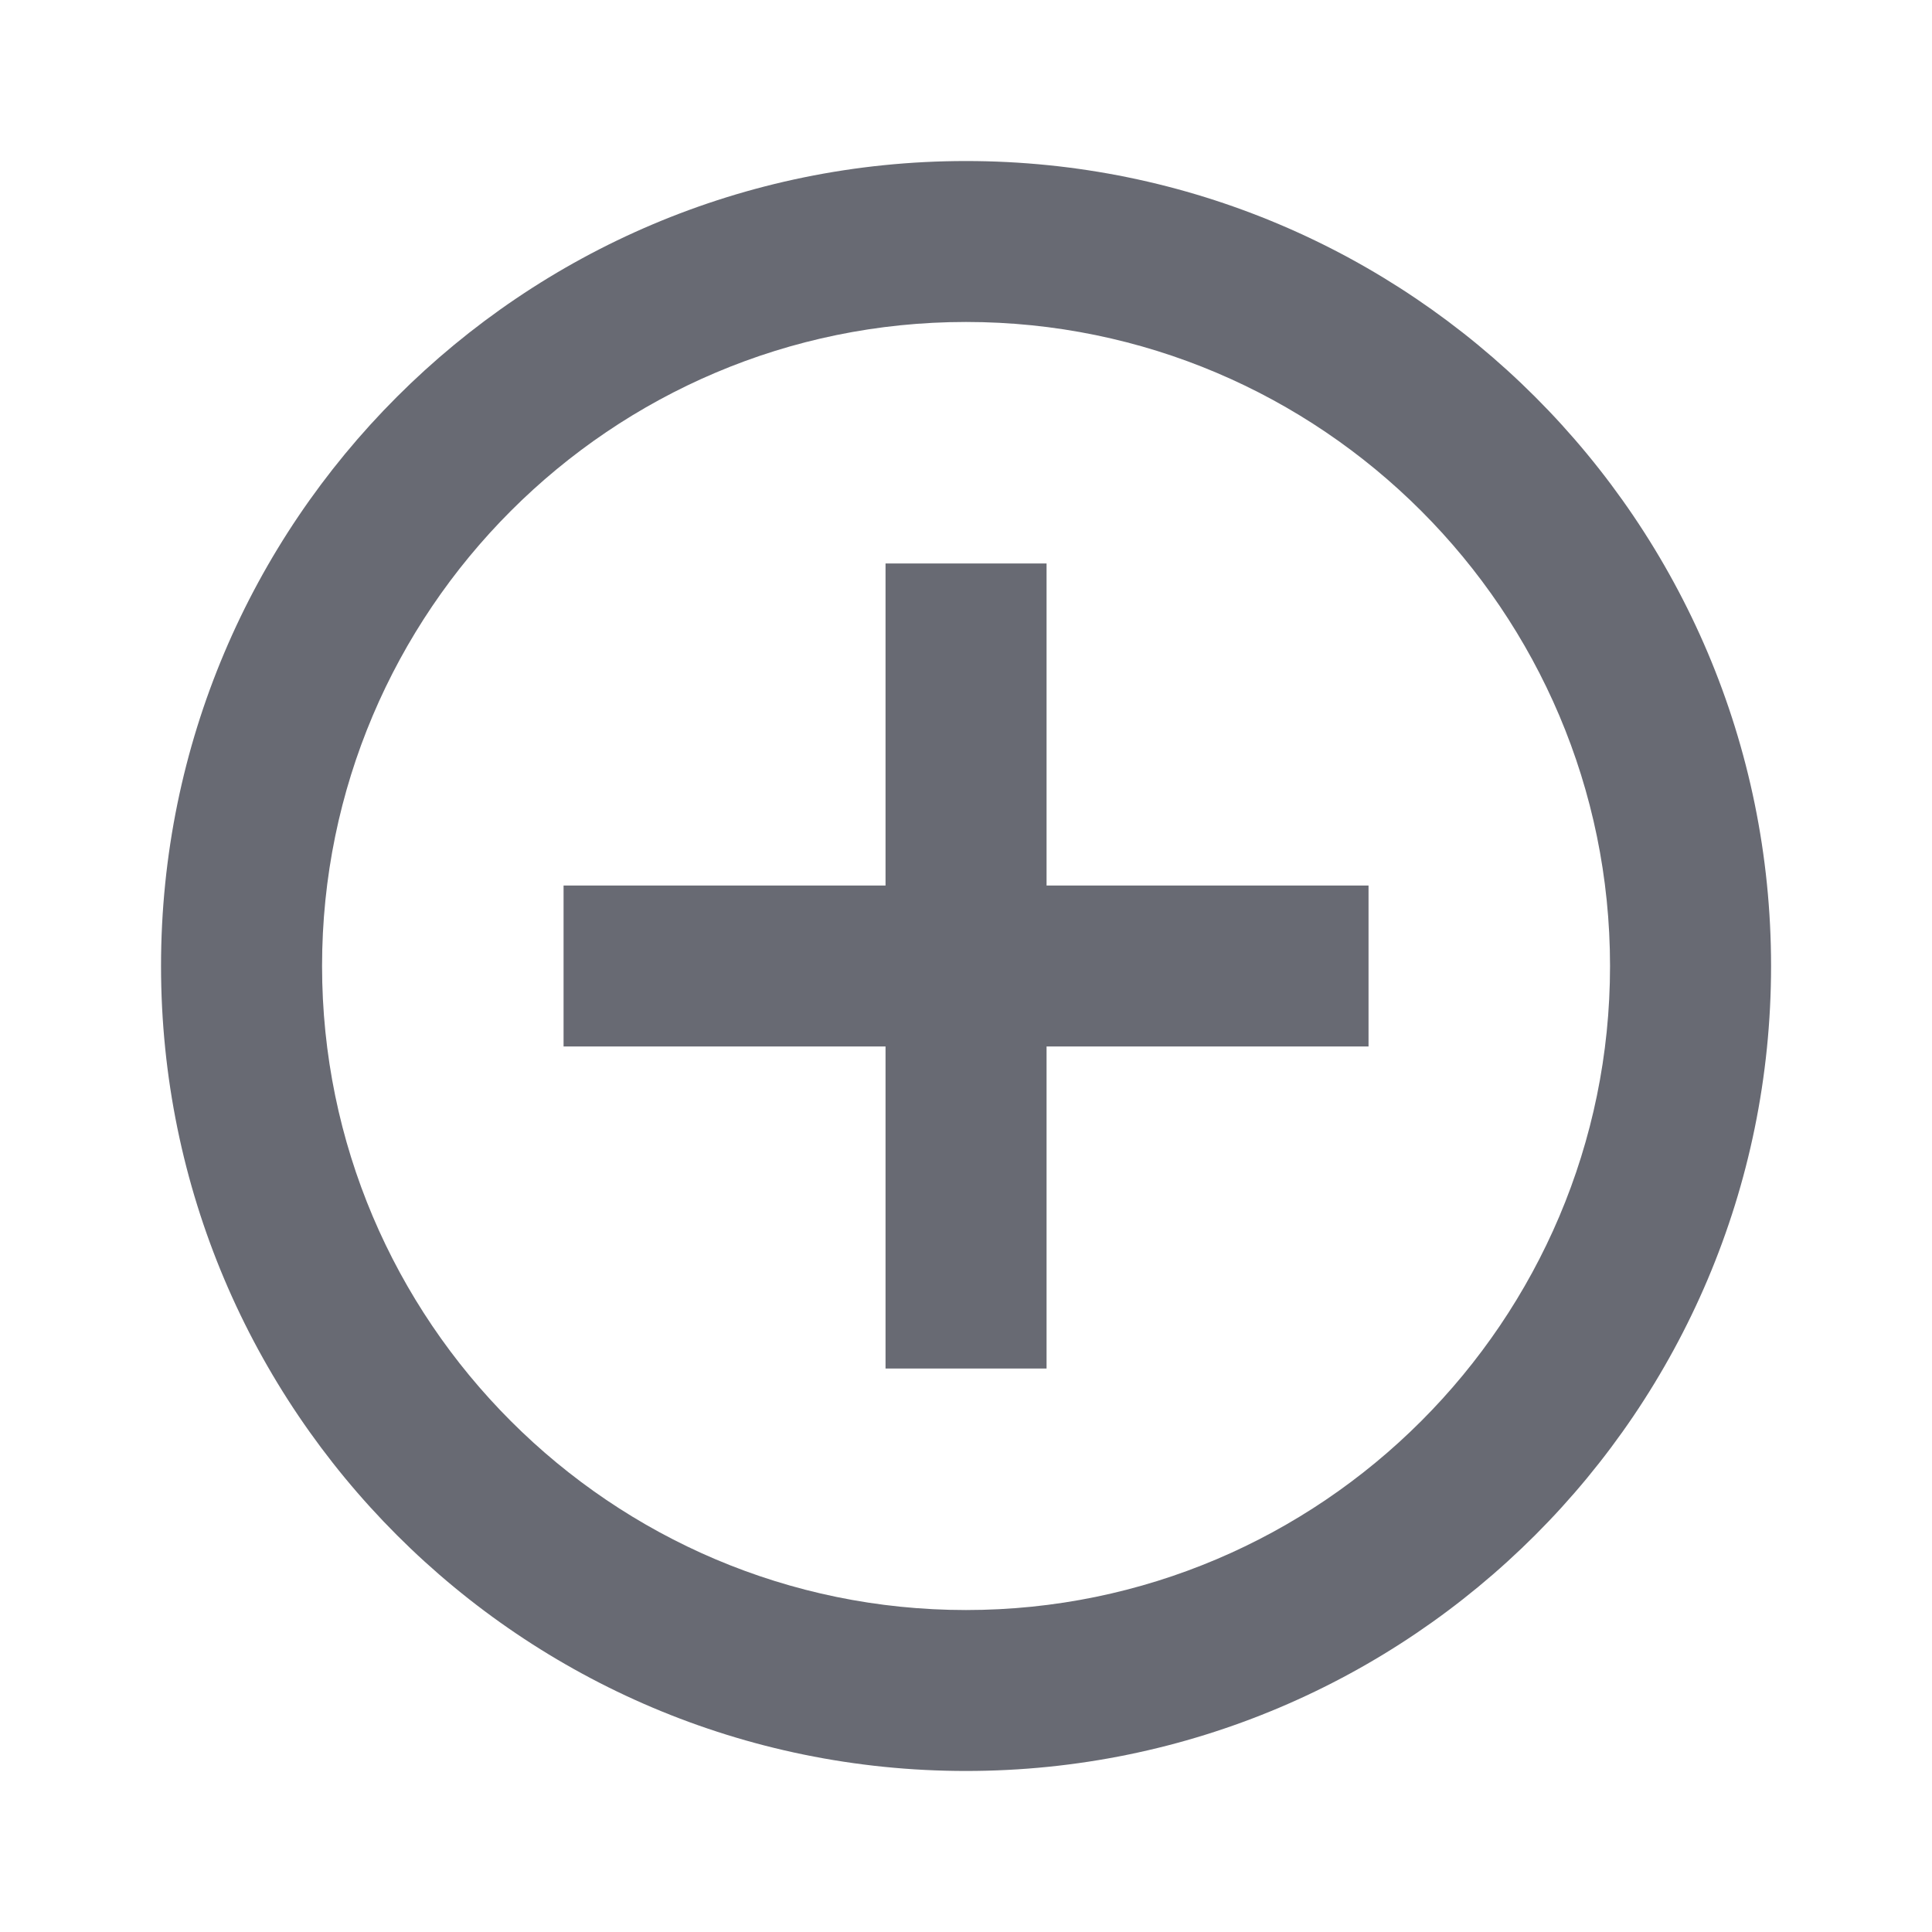
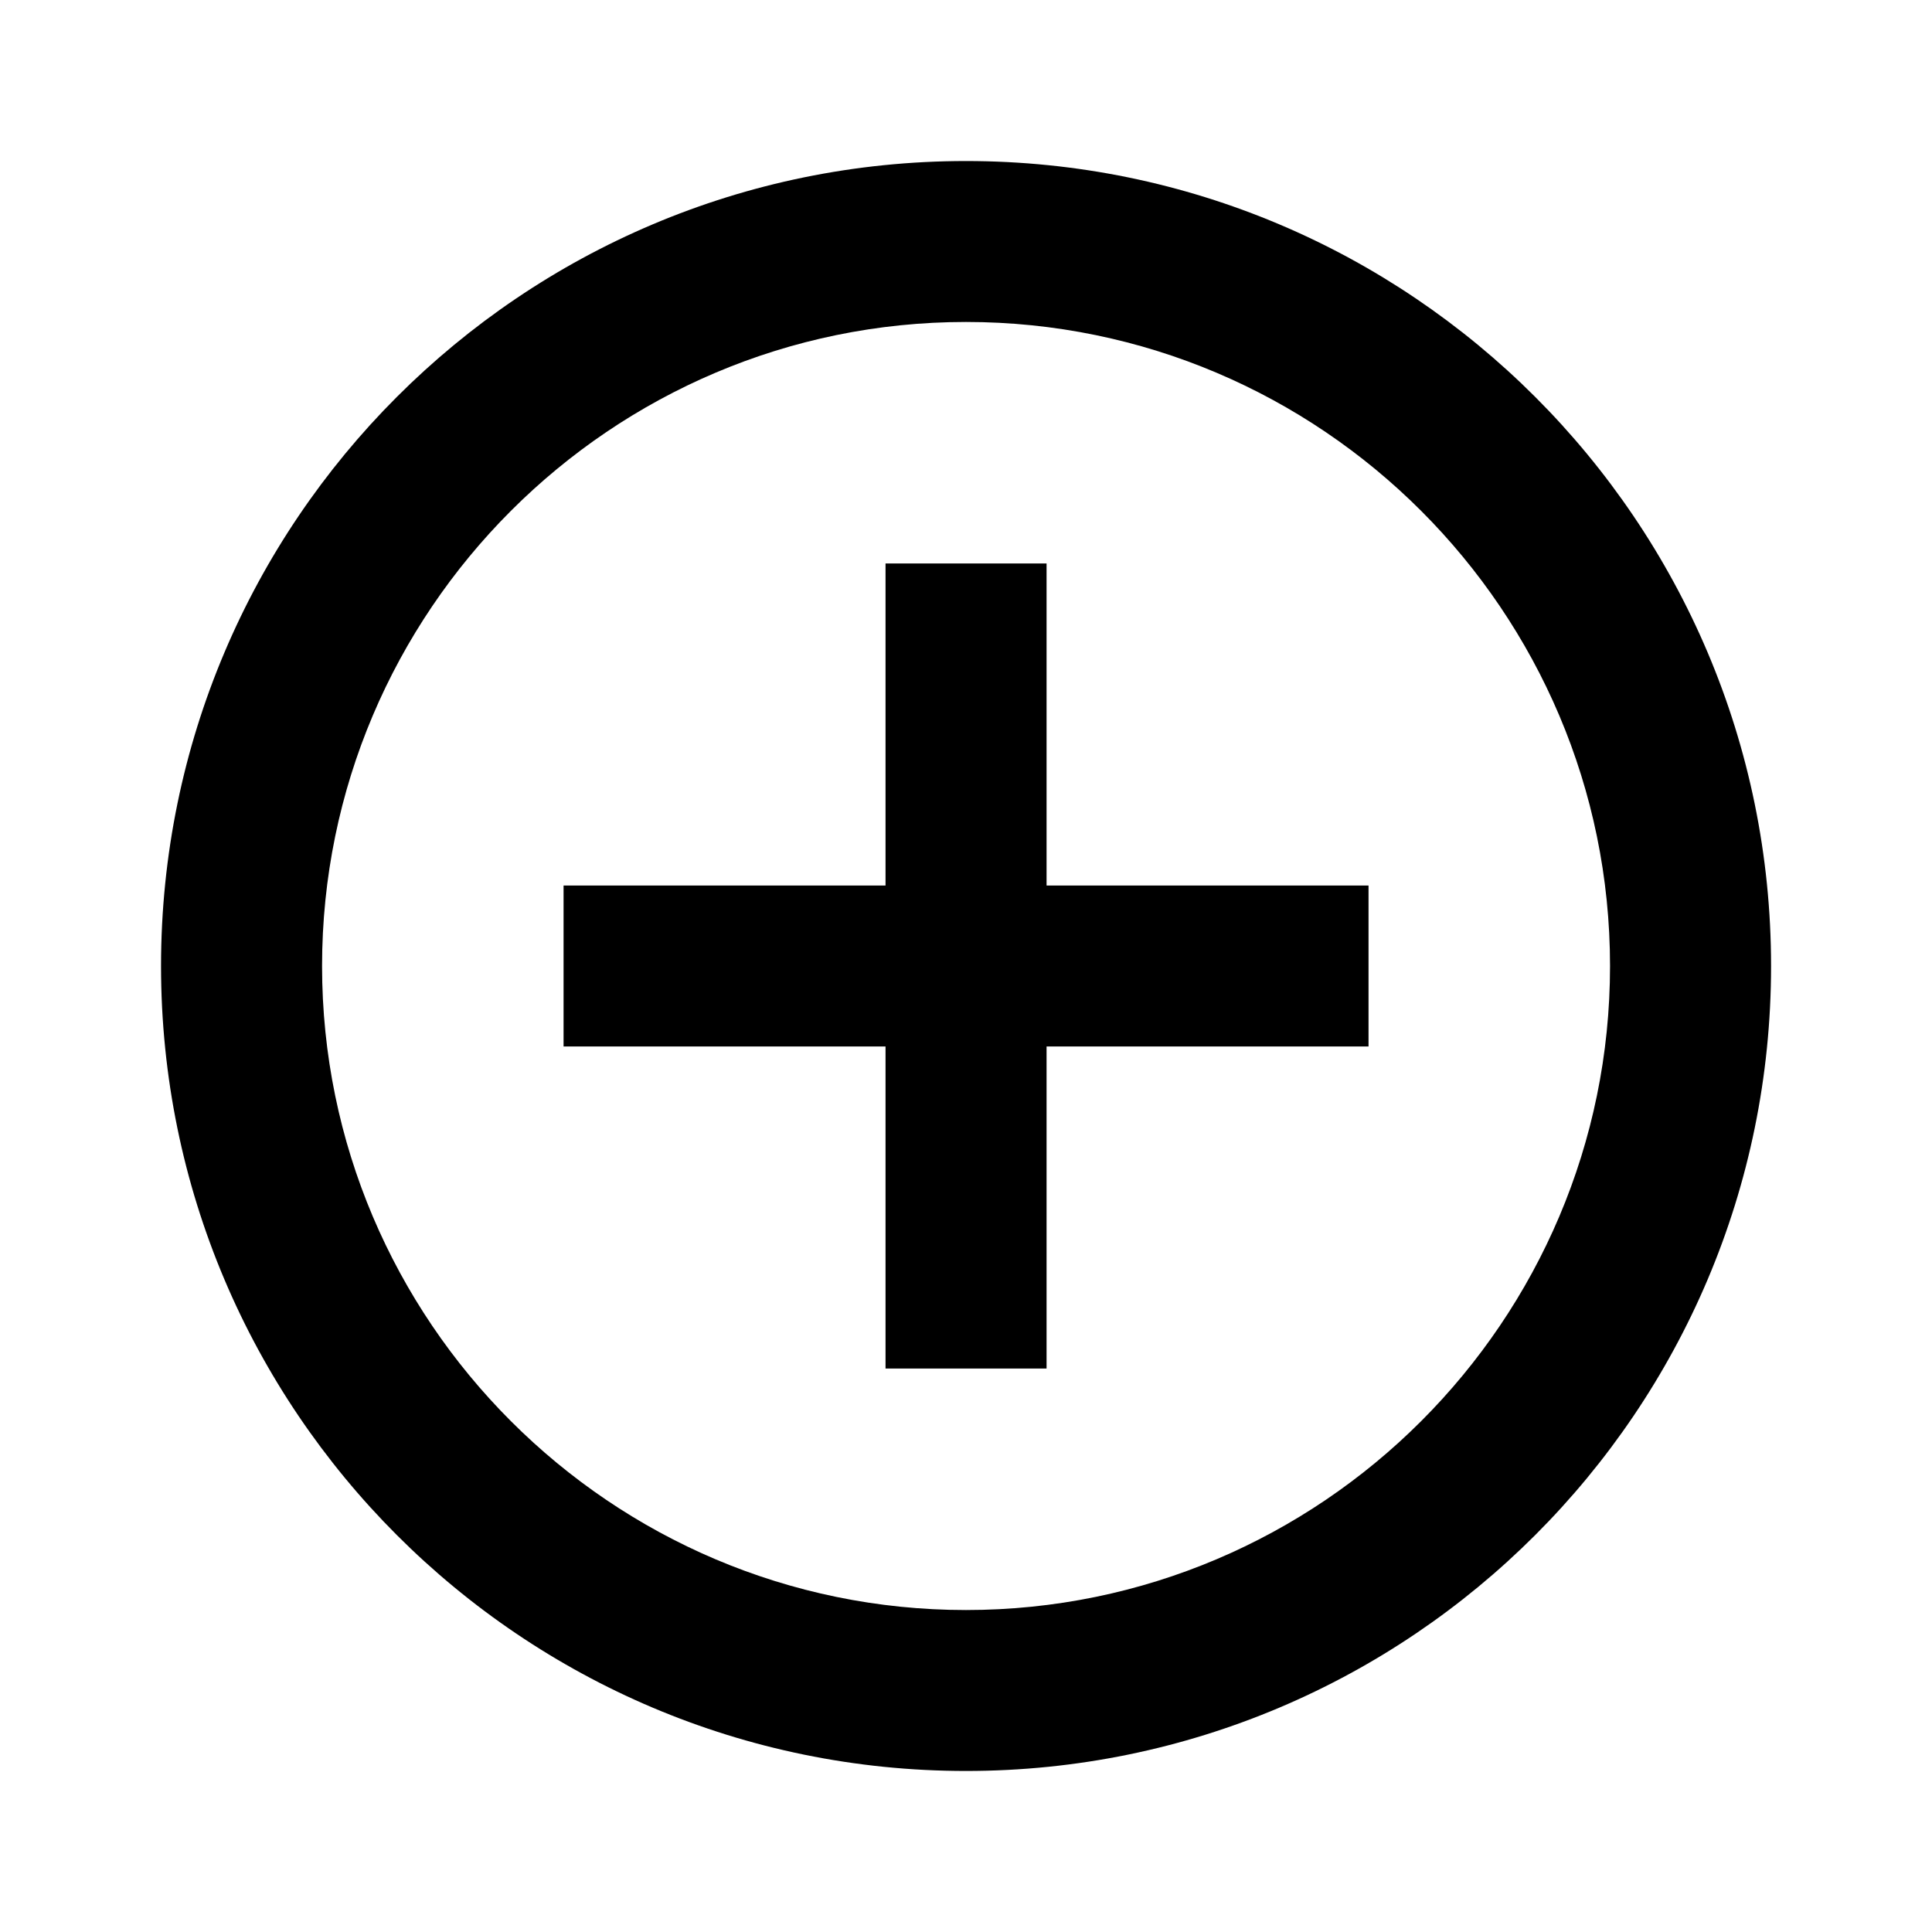
- <svg xmlns="http://www.w3.org/2000/svg" width="20" height="20" viewBox="0 0 20 20" fill="none">
-   <path d="M10.834 5.833H9.167V9.167H5.834V10.833H9.167V14.167H10.834V10.833H14.167V9.167H10.834V5.833ZM10 1.667C5.4 1.667 1.667 5.4 1.667 10C1.667 14.6 5.4 18.333 10 18.333C14.6 18.333 18.334 14.6 18.334 10C18.334 5.4 14.6 1.667 10 1.667ZM10 16.667C6.325 16.667 3.334 13.675 3.334 10C3.334 6.325 6.325 3.333 10 3.333C13.675 3.333 16.667 6.325 16.667 10C16.667 13.675 13.675 16.667 10 16.667Z" fill="#686A73" />
+ <svg xmlns="http://www.w3.org/2000/svg" width="20" height="20" viewBox="0 0 20 20" fill="currentColor">
+   <path d="M10.834 5.833H9.167V9.167H5.834V10.833H9.167V14.167H10.834V10.833H14.167V9.167H10.834V5.833ZM10 1.667C5.4 1.667 1.667 5.4 1.667 10C1.667 14.6 5.4 18.333 10 18.333C14.6 18.333 18.334 14.6 18.334 10C18.334 5.4 14.6 1.667 10 1.667ZM10 16.667C6.325 16.667 3.334 13.675 3.334 10C3.334 6.325 6.325 3.333 10 3.333C13.675 3.333 16.667 6.325 16.667 10C16.667 13.675 13.675 16.667 10 16.667Z" />
</svg>
